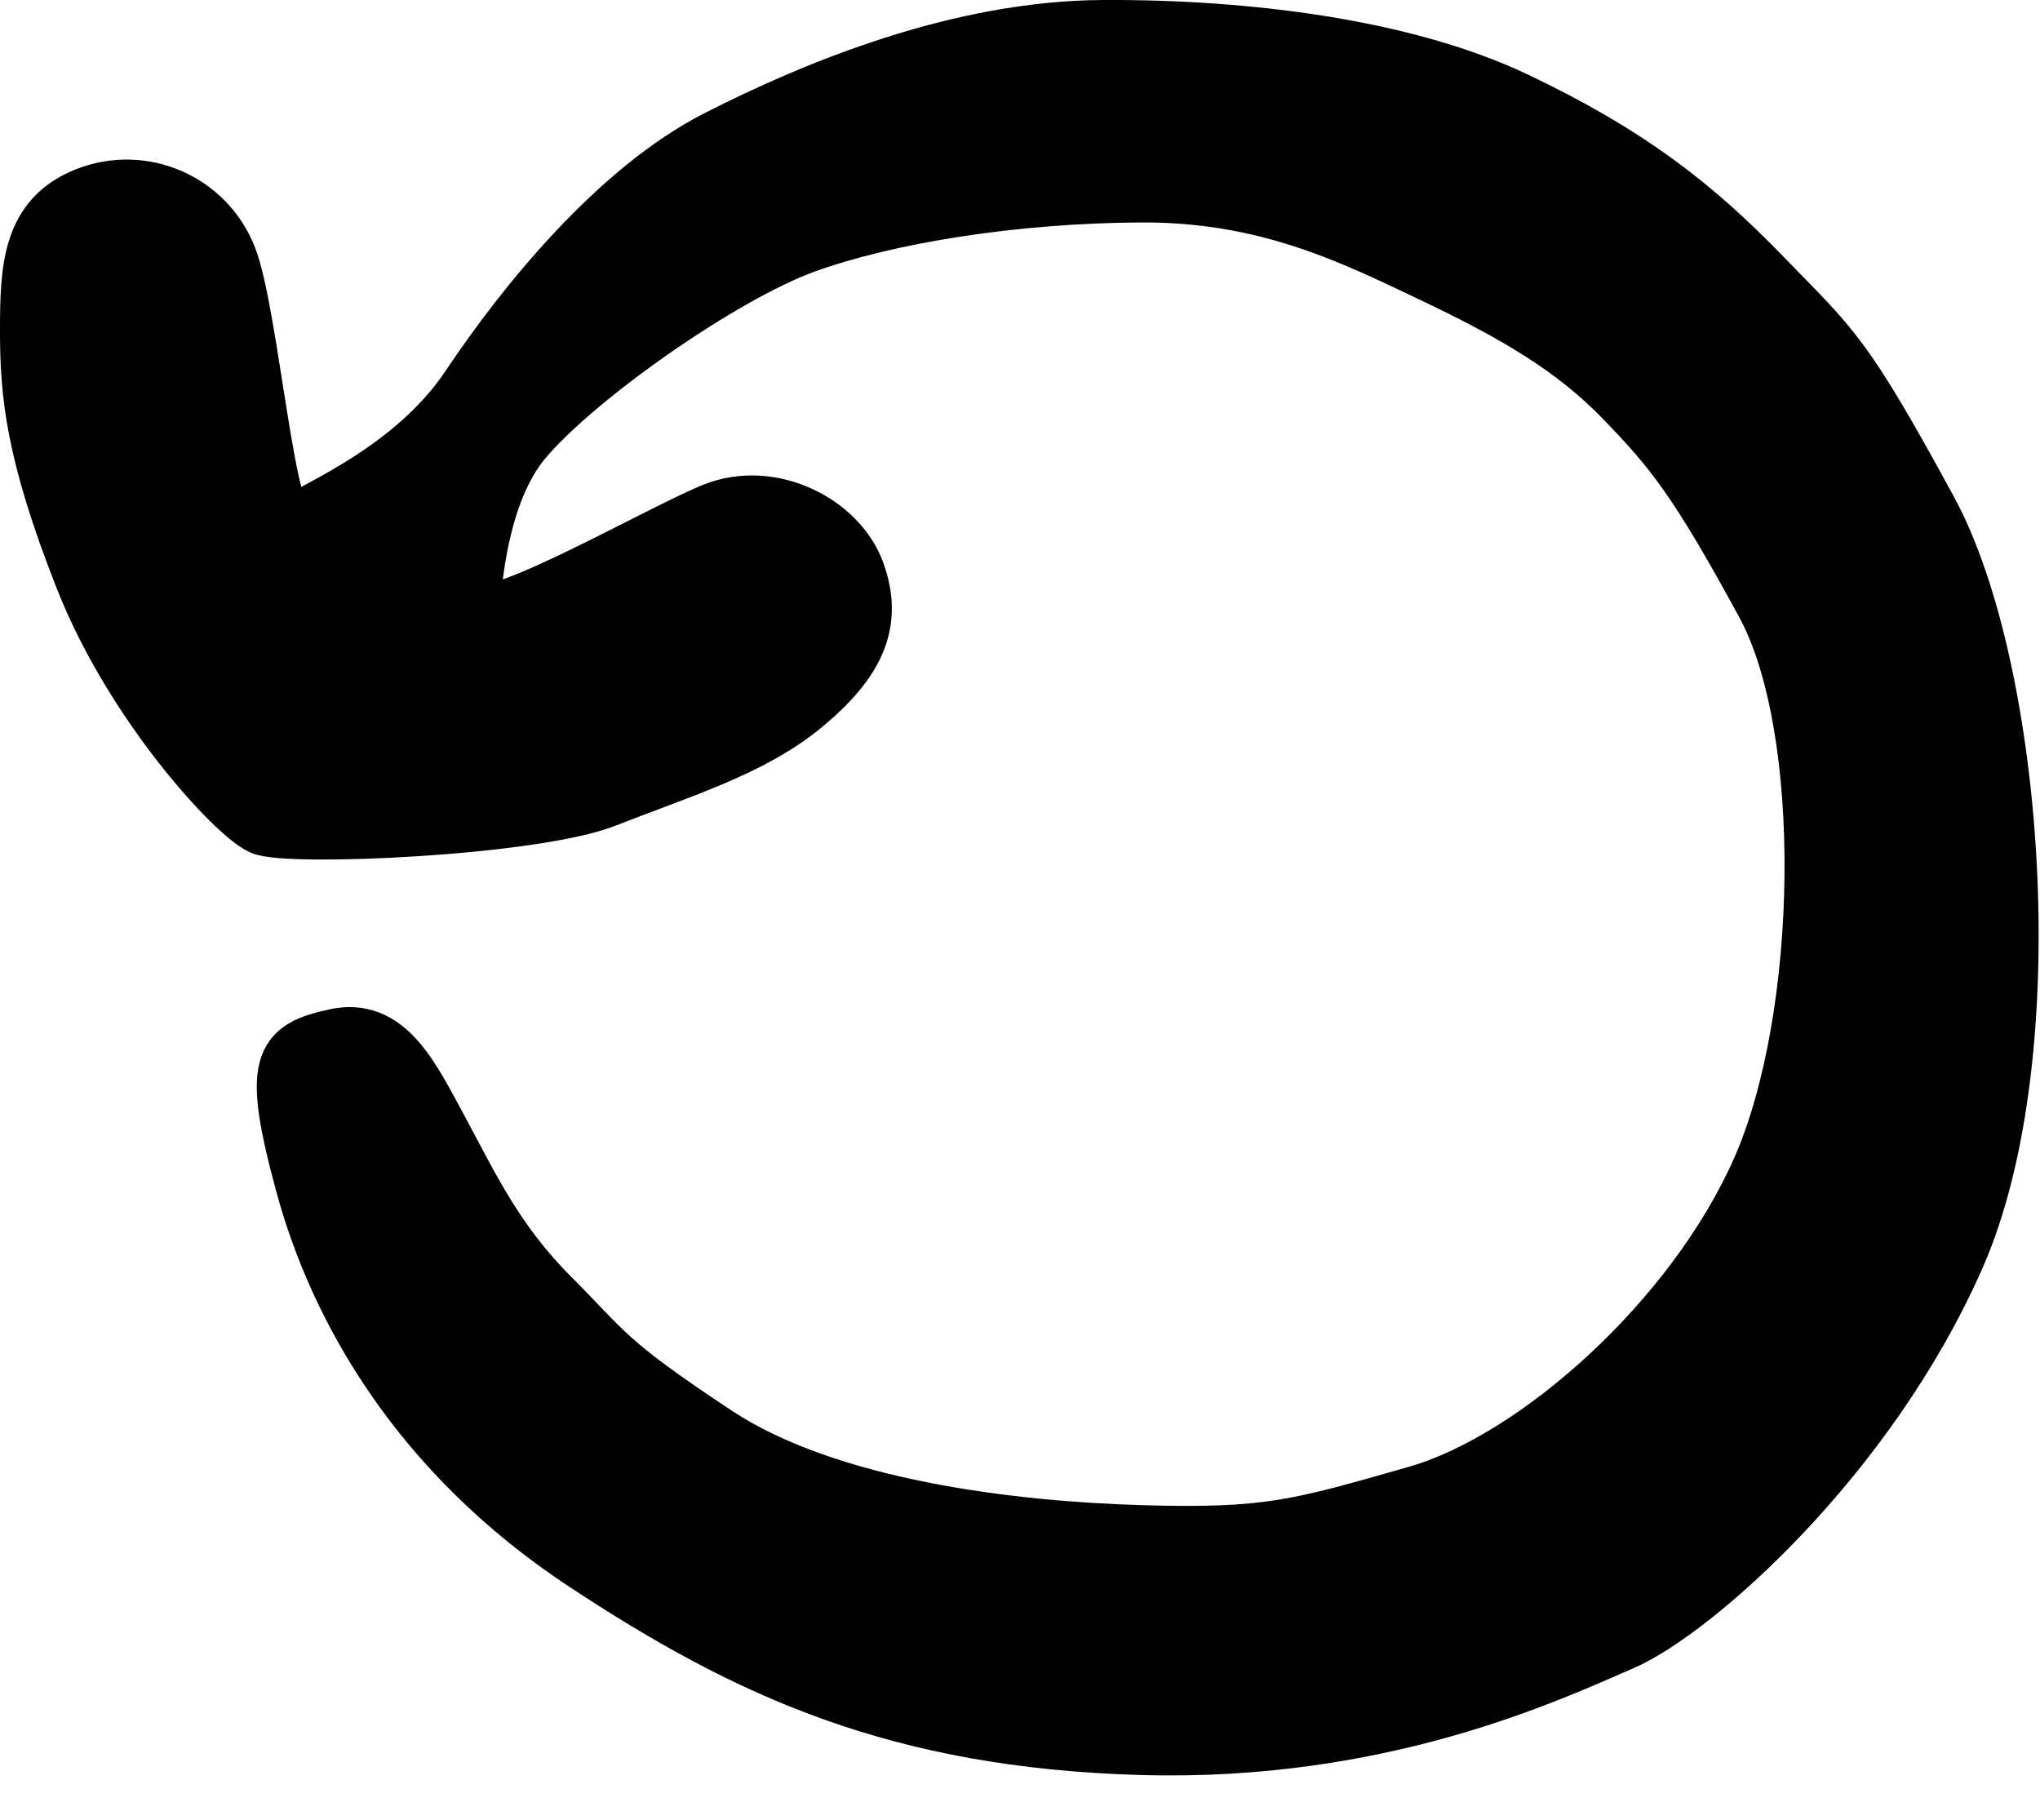
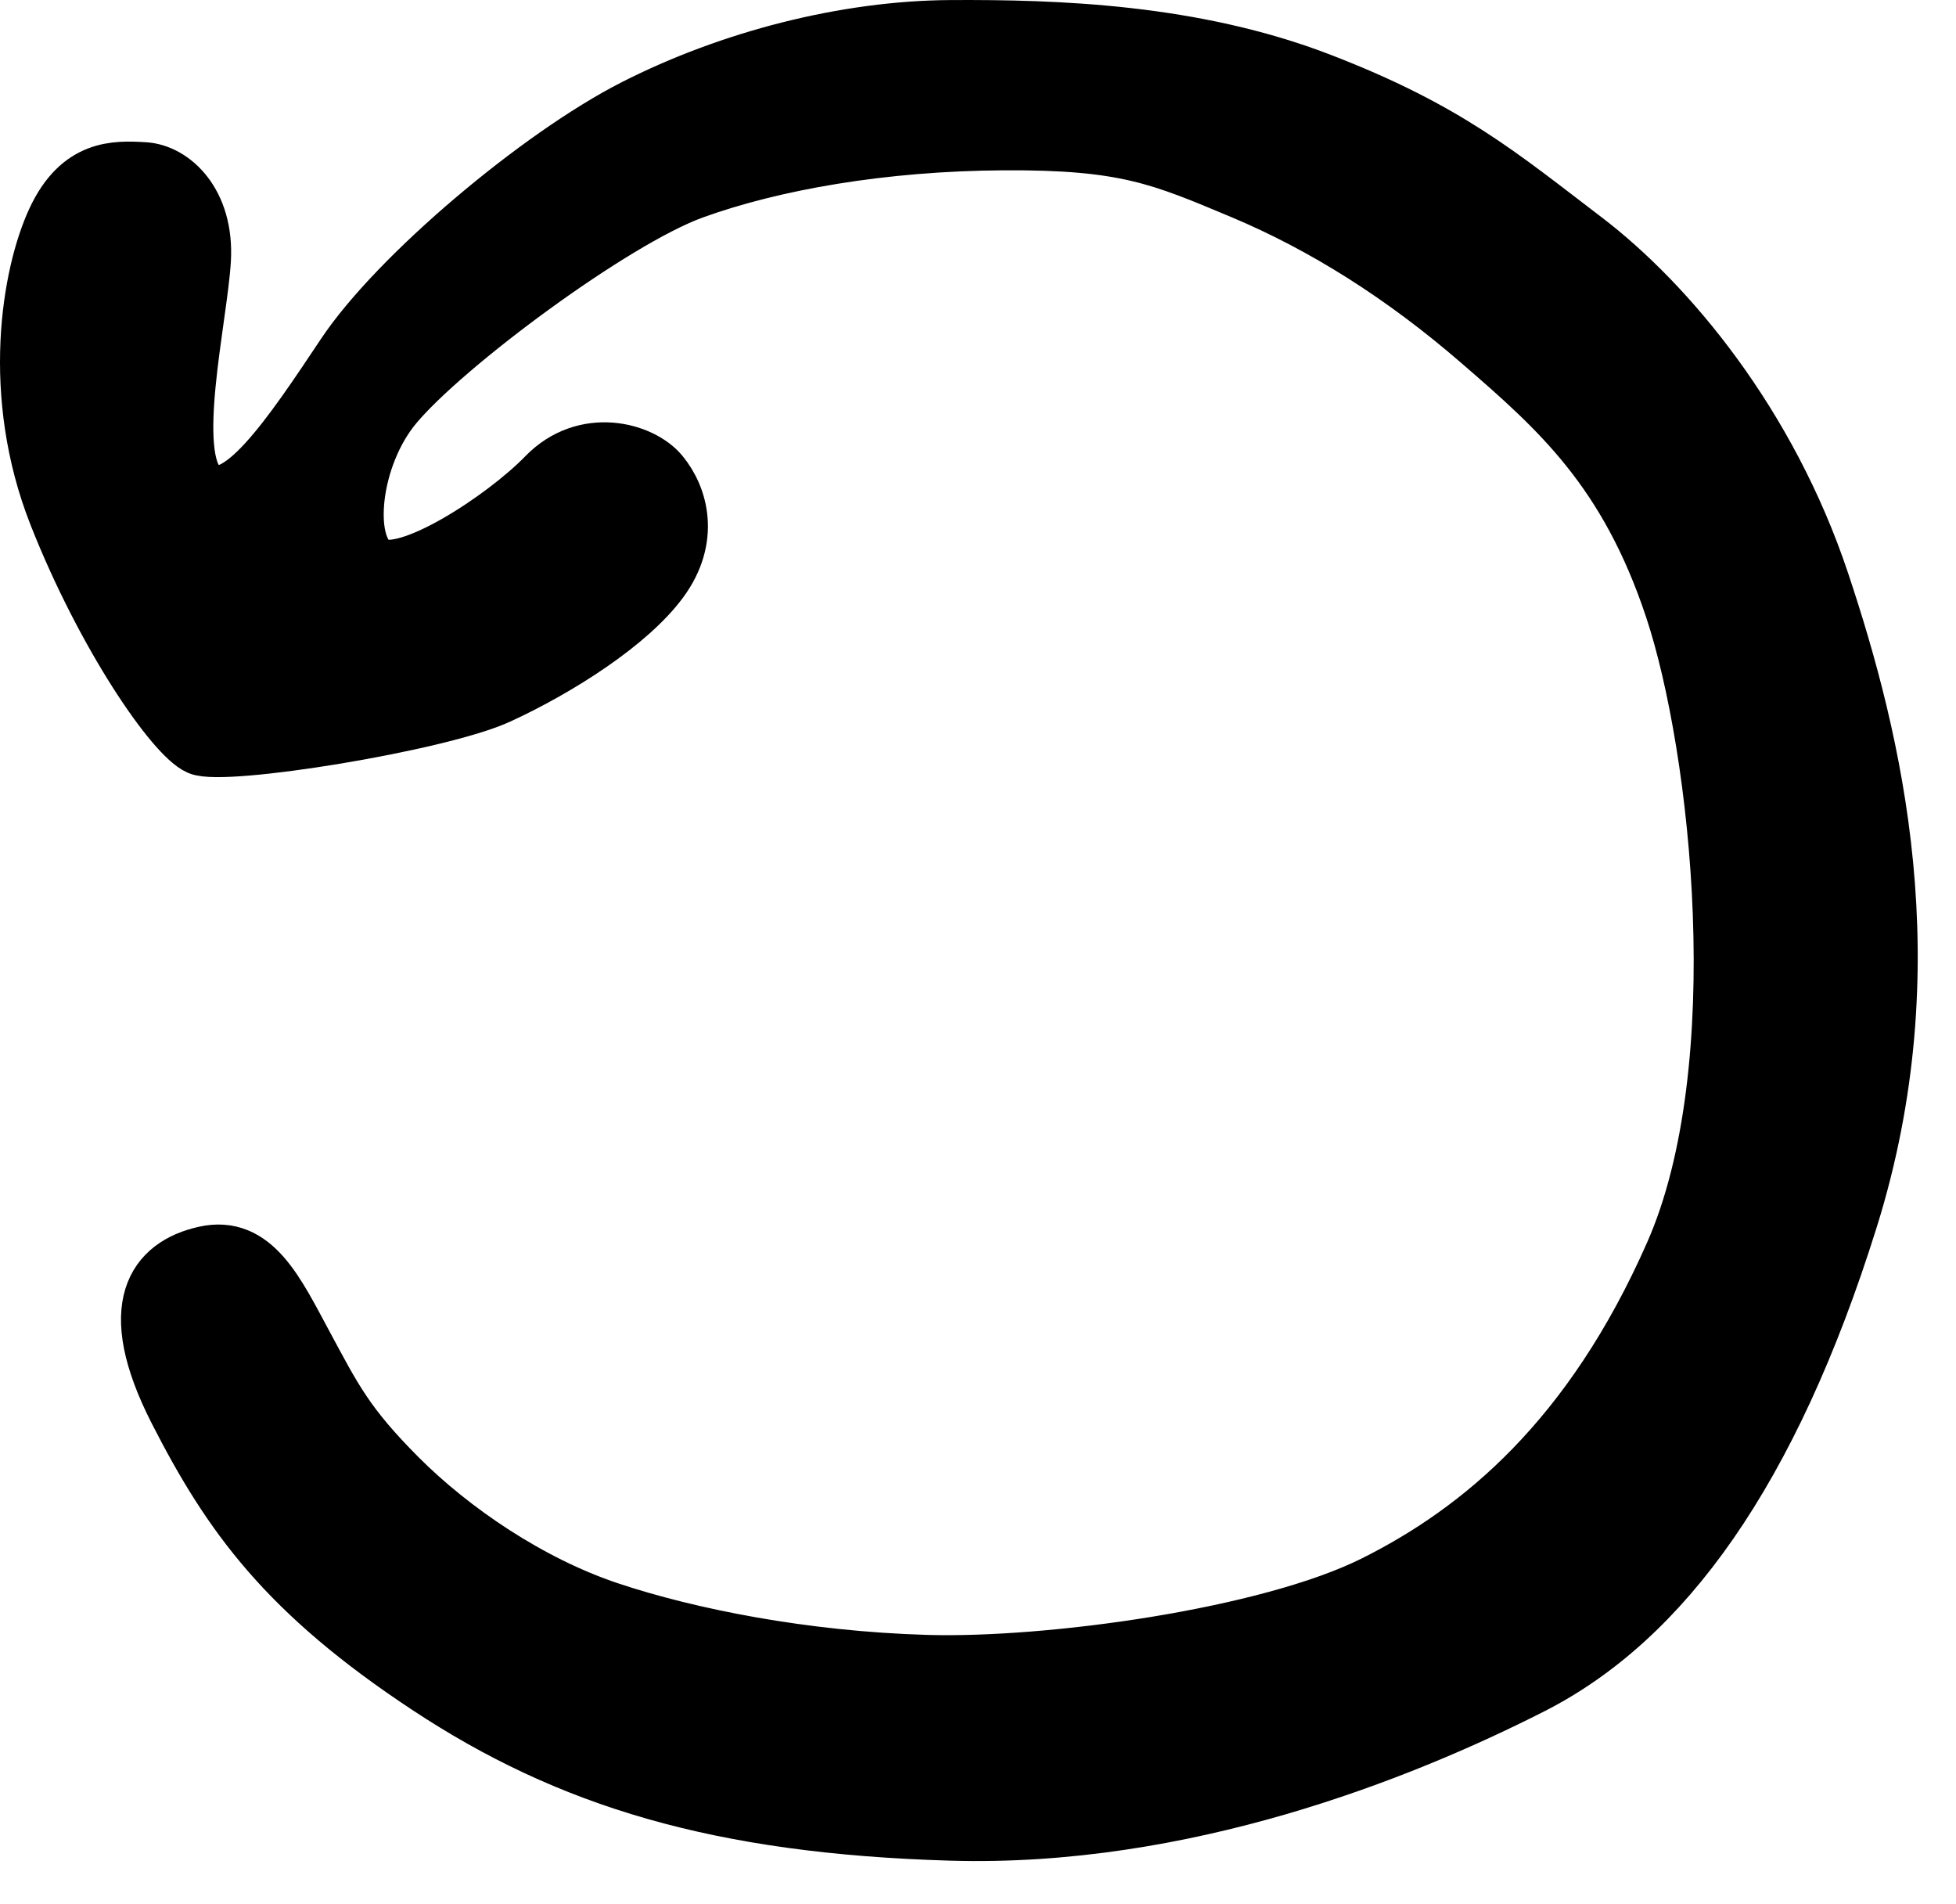
- <svg xmlns="http://www.w3.org/2000/svg" width="37" height="33" viewBox="0 0 37 33" fill="none">
-   <path d="M20 0.5C22.595 0.486 25.476 0.842 27.5 1.805C29.525 2.769 30.717 3.69 31.986 5C33.256 6.311 33.437 6.373 35.001 9.249C36.565 12.126 37.117 19.12 35.5 22.794C33.883 26.469 30.703 29.245 29.425 29.794C28.147 30.344 25.071 31.817 20.685 31.688C16.298 31.559 13.573 30.321 10.587 28.348C7.601 26.375 6.117 23.761 5.5 21.5C4.883 19.24 5.114 19.009 6.071 18.794C7.029 18.58 7.46 19.5 8 20.5C8.54 21.5 9 22.5 10 23.5C11 24.5 10.974 24.662 13 26C15.026 27.339 18.367 27.726 20.685 27.794C23.003 27.863 23.553 27.69 25.693 27.079C27.834 26.467 30.704 23.943 31.915 21.191C33.126 18.439 33.216 13.22 31.986 10.957C30.757 8.695 30.317 8.162 29.425 7.241C28.532 6.319 27.475 5.703 26 5C24.525 4.298 22.977 3.521 20.685 3.534C18.392 3.547 16.098 3.914 14.598 4.458C13.098 5.003 10.443 6.867 9.5 8C8.7 8.962 8.604 10.633 8.571 10.957C8.5 11.664 11.929 9.655 12.956 9.249C13.983 8.844 15.219 9.457 15.551 10.376C15.882 11.294 15.551 12.001 14.598 12.794C13.645 13.588 12.328 13.976 11 14.501C9.672 15.025 5.23 15.213 4.743 15.002C4.257 14.791 2.405 12.794 1.5 10.501C0.594 8.207 0.5 7.128 0.5 6C0.5 4.873 0.534 3.939 1.562 3.534C2.589 3.128 3.751 3.632 4.156 4.66C4.562 5.687 4.868 9.794 5.297 9.5C5.726 9.207 7.5 8.5 8.5 7C9.5 5.5 11.189 3.423 13 2.5C14.811 1.578 17.405 0.515 20 0.5Z" fill="black" stroke="black" />
+ <svg xmlns="http://www.w3.org/2000/svg" width="37" height="36" viewBox="0 0 37 36" fill="none">
+   <path d="M17.986 0.501C19.986 0.49 22.584 0.575 24.986 1.501C27.389 2.427 28.389 3.285 29.986 4.501C31.584 5.717 33.486 8.001 34.486 11.001C35.486 14.001 36.522 18.269 35.022 23.064C33.521 27.858 31.486 30.649 28.986 31.919C26.486 33.189 22.373 34.818 17.986 34.689C13.6 34.56 10.749 33.689 8.071 31.919C5.392 30.149 4.333 28.686 3.314 26.689C2.295 24.692 2.91 23.903 3.868 23.689C4.825 23.474 5.256 24.422 5.796 25.422C6.336 26.422 6.571 26.919 7.571 27.919C8.571 28.919 10.036 29.919 11.536 30.419C13.036 30.919 15.204 31.351 17.522 31.419C19.84 31.487 23.986 30.919 25.986 29.919C27.986 28.919 30.079 27.189 31.619 23.689C33.158 20.189 32.486 14.156 31.619 11.533C30.751 8.91 29.451 7.77 27.986 6.501C26.521 5.231 25.022 4.29 23.486 3.645C21.951 3.001 21.279 2.708 18.986 2.721C16.694 2.734 14.619 3.101 13.119 3.645C11.619 4.19 8.43 6.555 7.487 7.689C6.686 8.651 6.531 10.288 7.093 10.645C7.655 11.001 9.522 9.774 10.291 8.981C11.06 8.188 12.145 8.483 12.521 8.936C12.898 9.39 13.119 10.189 12.521 11.001C11.924 11.813 10.587 12.665 9.451 13.189C8.316 13.713 4.238 14.368 3.752 14.156C3.265 13.945 1.949 12.041 1.044 9.747C0.138 7.453 0.534 5.178 1.009 4.155C1.484 3.132 2.176 3.156 2.73 3.189C3.283 3.221 3.932 3.816 3.868 4.918C3.803 6.021 3.185 8.628 3.818 9.187C4.451 9.747 5.486 8.189 6.486 6.689C7.486 5.189 10.175 2.923 11.986 2.001C13.798 1.079 15.986 0.512 17.986 0.501Z" fill="black" stroke="black" />
</svg>
